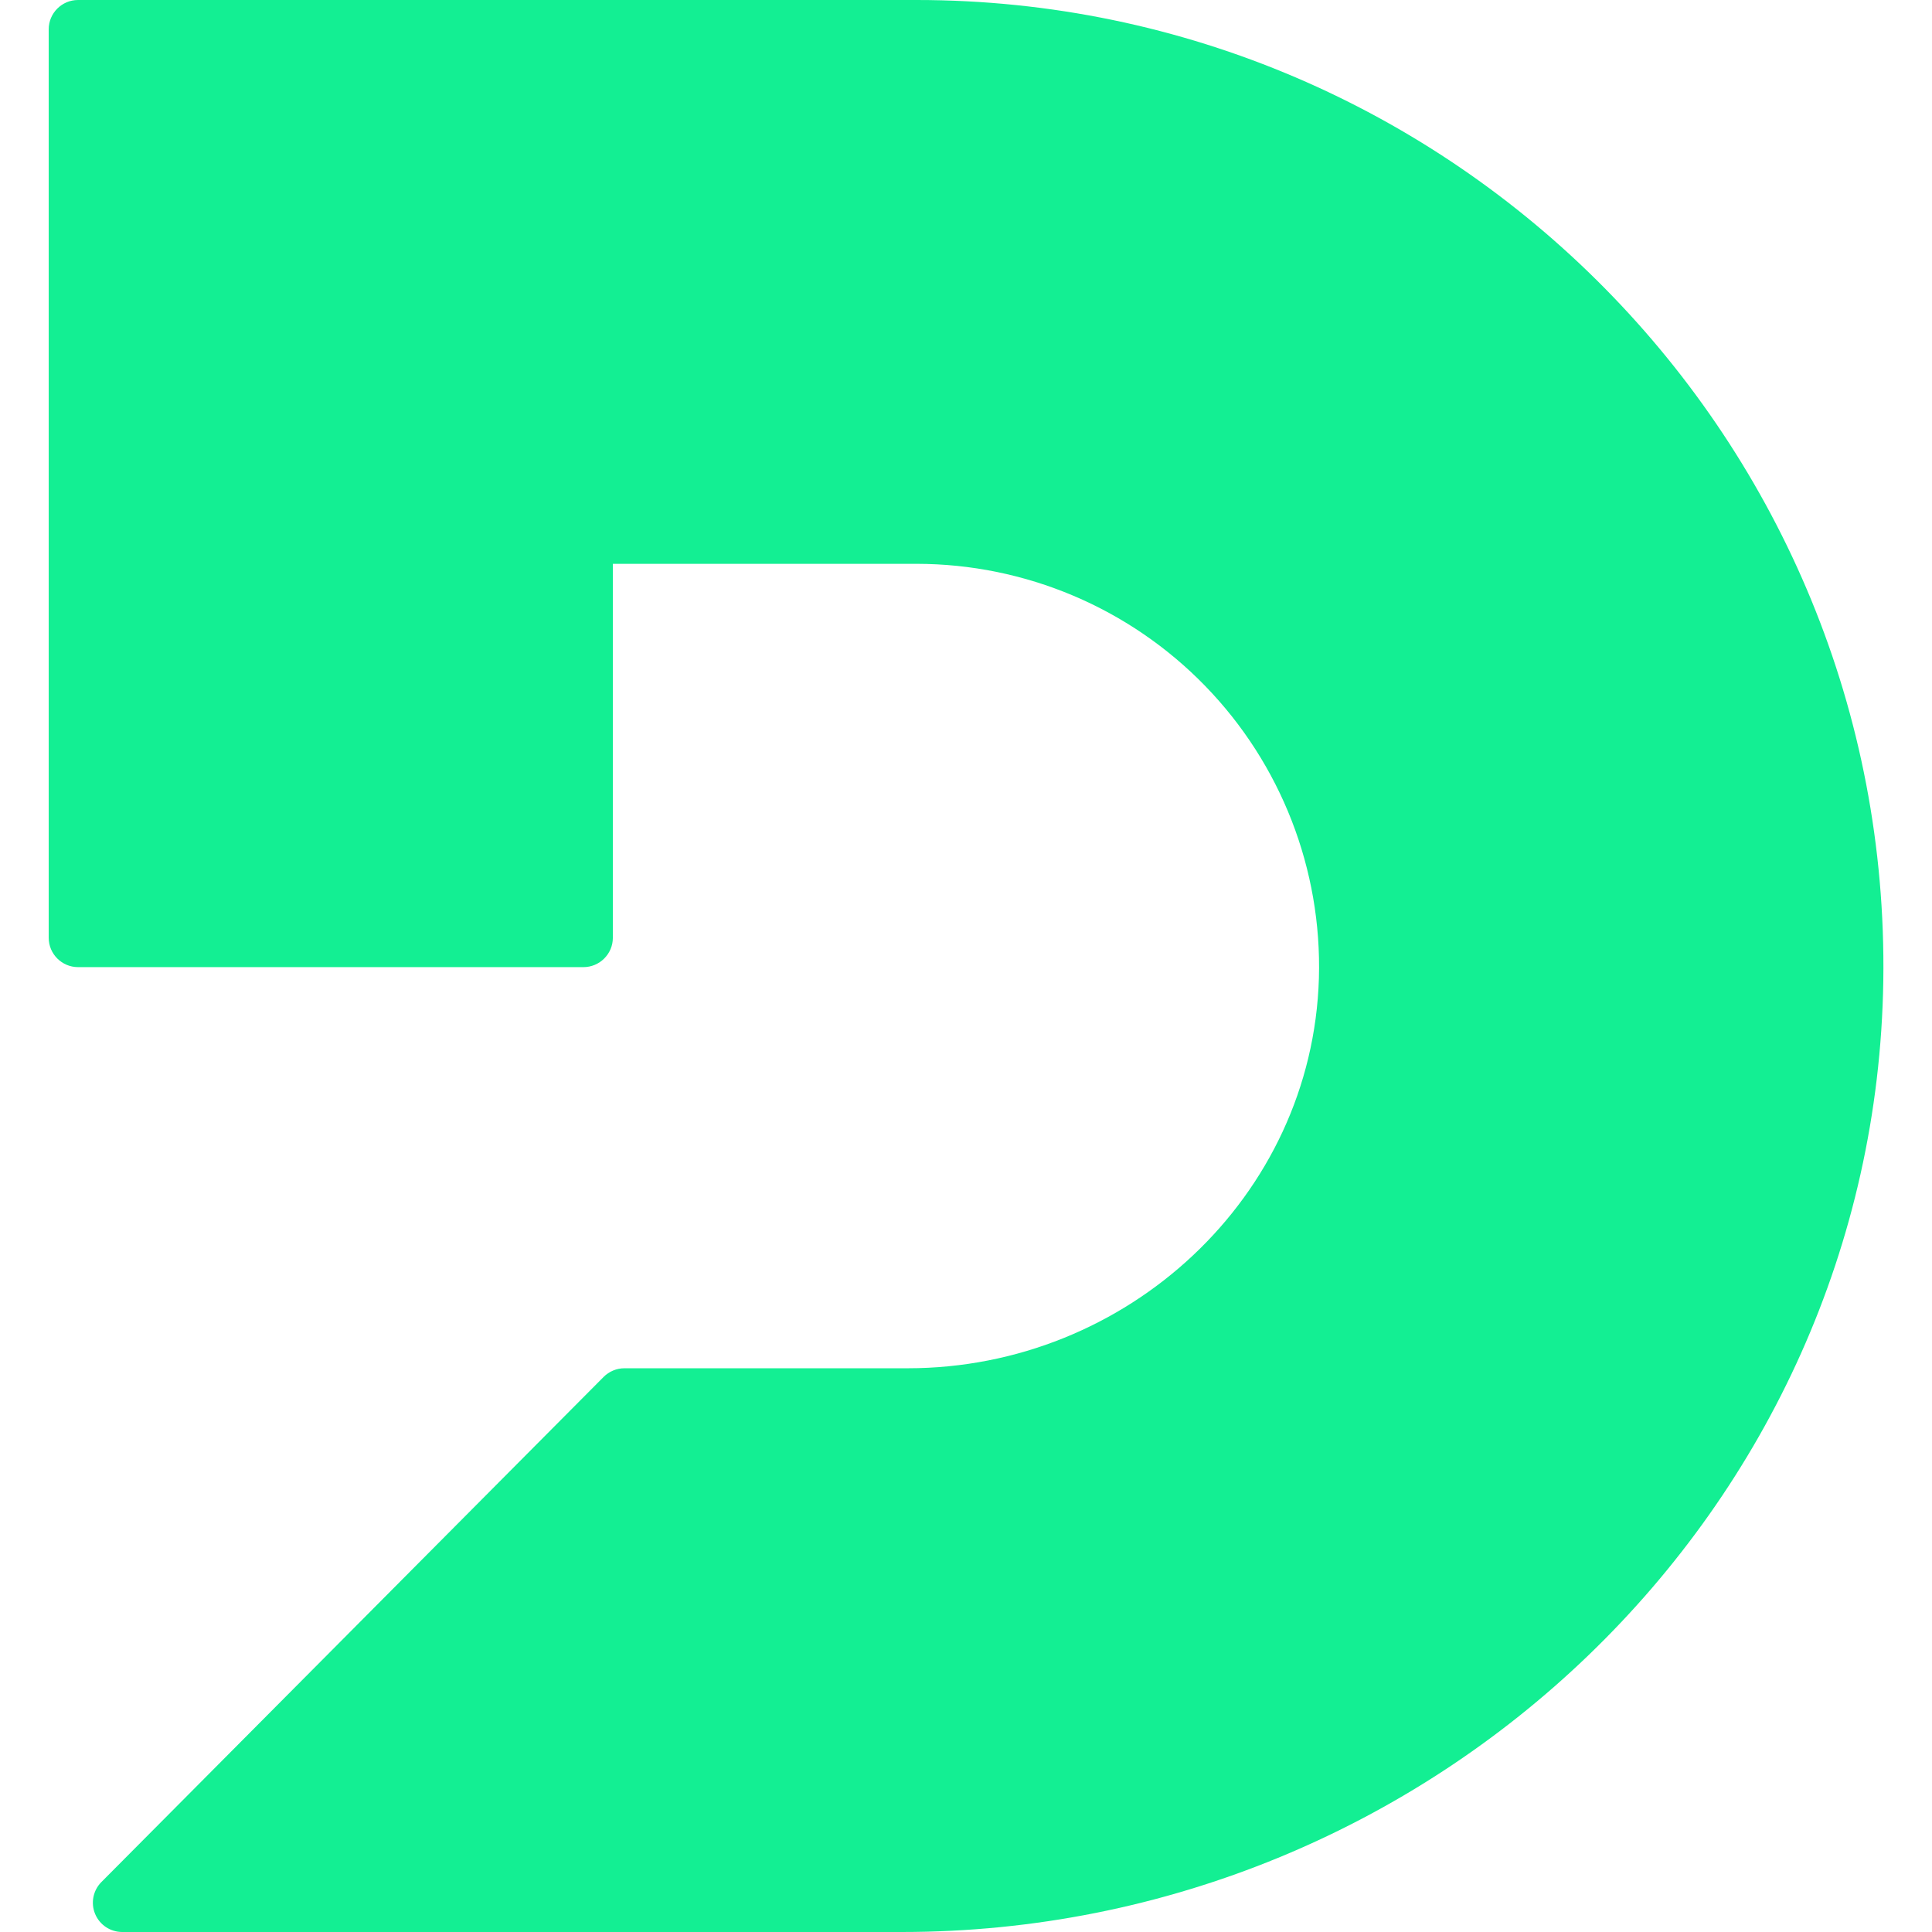
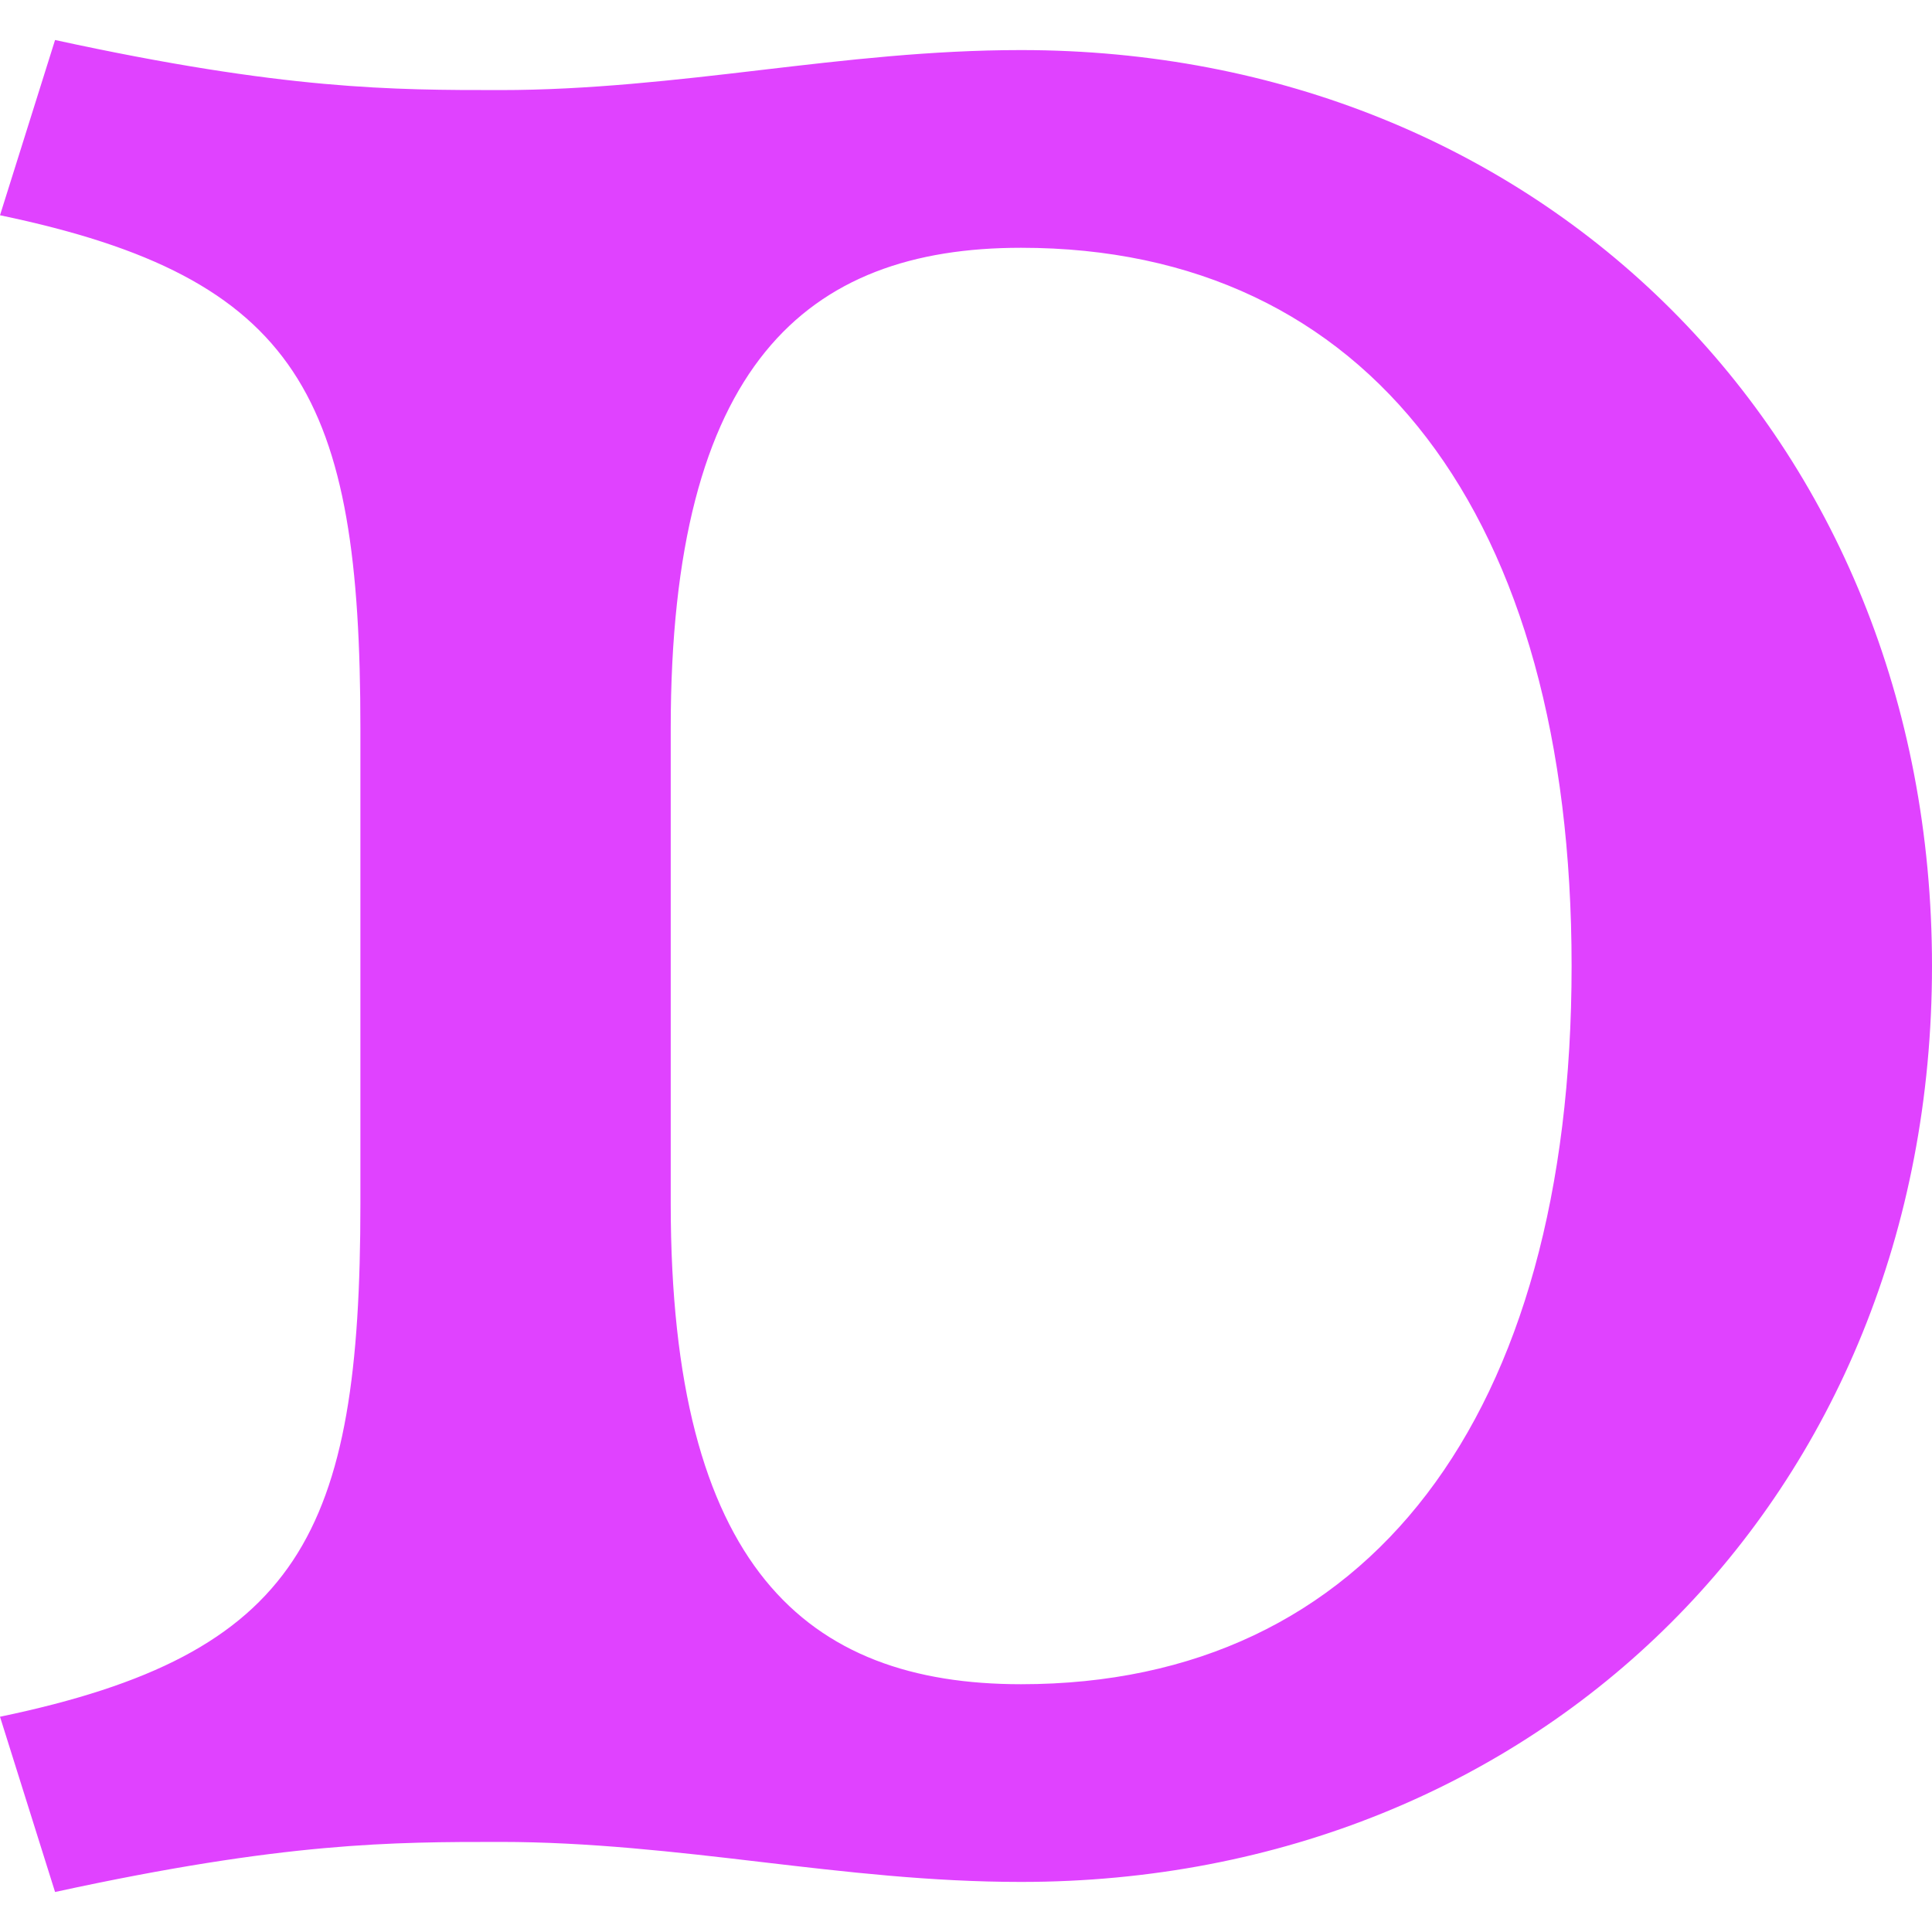
- <svg xmlns="http://www.w3.org/2000/svg" role="img" viewBox="0 0 24 24" fill="#13EF93">
-   <path d="M11.203 24H1.517a.364.364 0 0 1-.258-.62l6.239-6.275a.366.366 0 0 1 .259-.108h3.52c2.723 0 5.025-2.127 5.107-4.845a5.004 5.004 0 0 0-4.999-5.148H7.613v4.646c0 .2-.164.364-.365.364H.968a.365.365 0 0 1-.363-.364V.364C.605.164.768 0 .969 0h10.416c6.684 0 12.111 5.485 12.01 12.187C23.293 18.77 17.794 24 11.202 24z" />
+ <svg xmlns="http://www.w3.org/2000/svg" role="img" viewBox="0 0 24 24" fill="#E042FF">
+   <path d="M0 21.326c3.731-.777 4.477-2.269 4.477-6.373V9.047c0-4.104-.746-5.596-4.477-6.373L.684.497c2.86.622 4.197.622 5.534.622 1.088 0 2.176-.124 3.233-.249 1.057-.124 2.114-.248 3.233-.248C19.119.622 24 5.409 24 12s-4.881 11.378-11.316 11.378c-1.119 0-2.176-.124-3.233-.248-1.057-.125-2.145-.249-3.233-.249-1.337 0-2.674 0-5.534.622zm12.684-.404c4.321 0 6.839-3.326 6.839-8.922s-2.518-8.922-6.839-8.922c-2.674 0-4.352 1.461-4.352 5.969v5.906c0 4.508 1.678 5.969 4.352 5.969" />
</svg>
